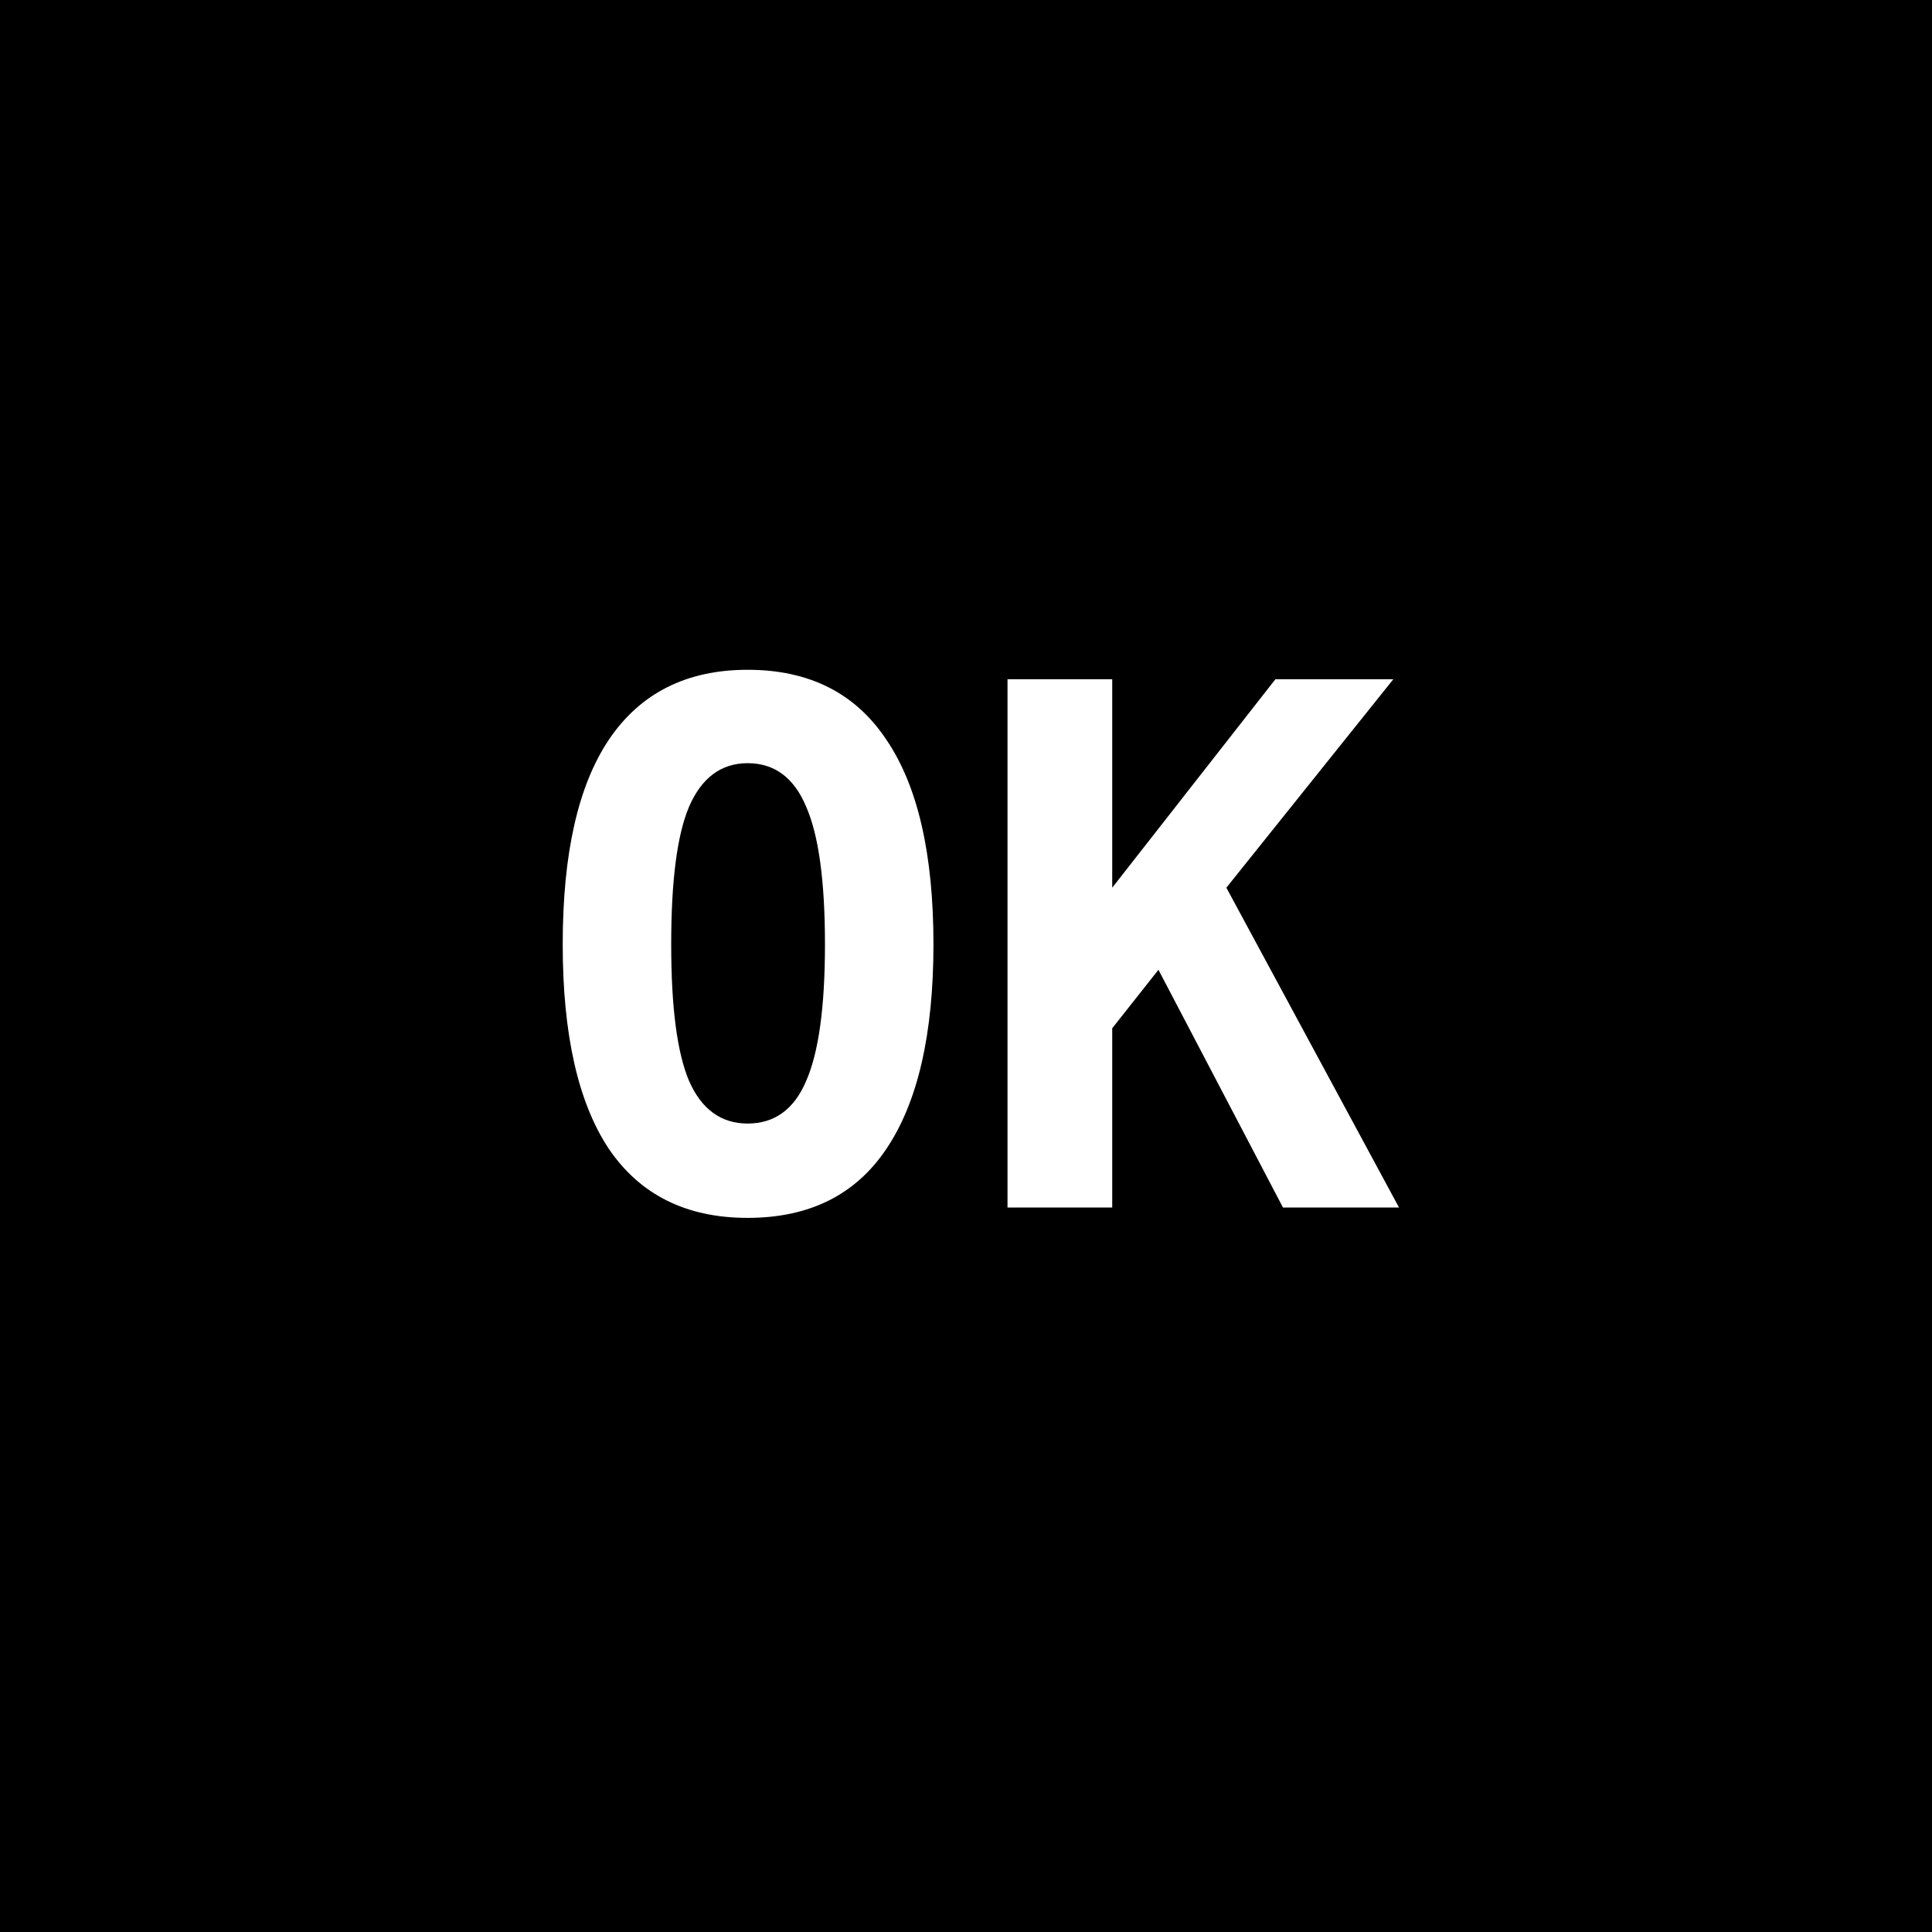
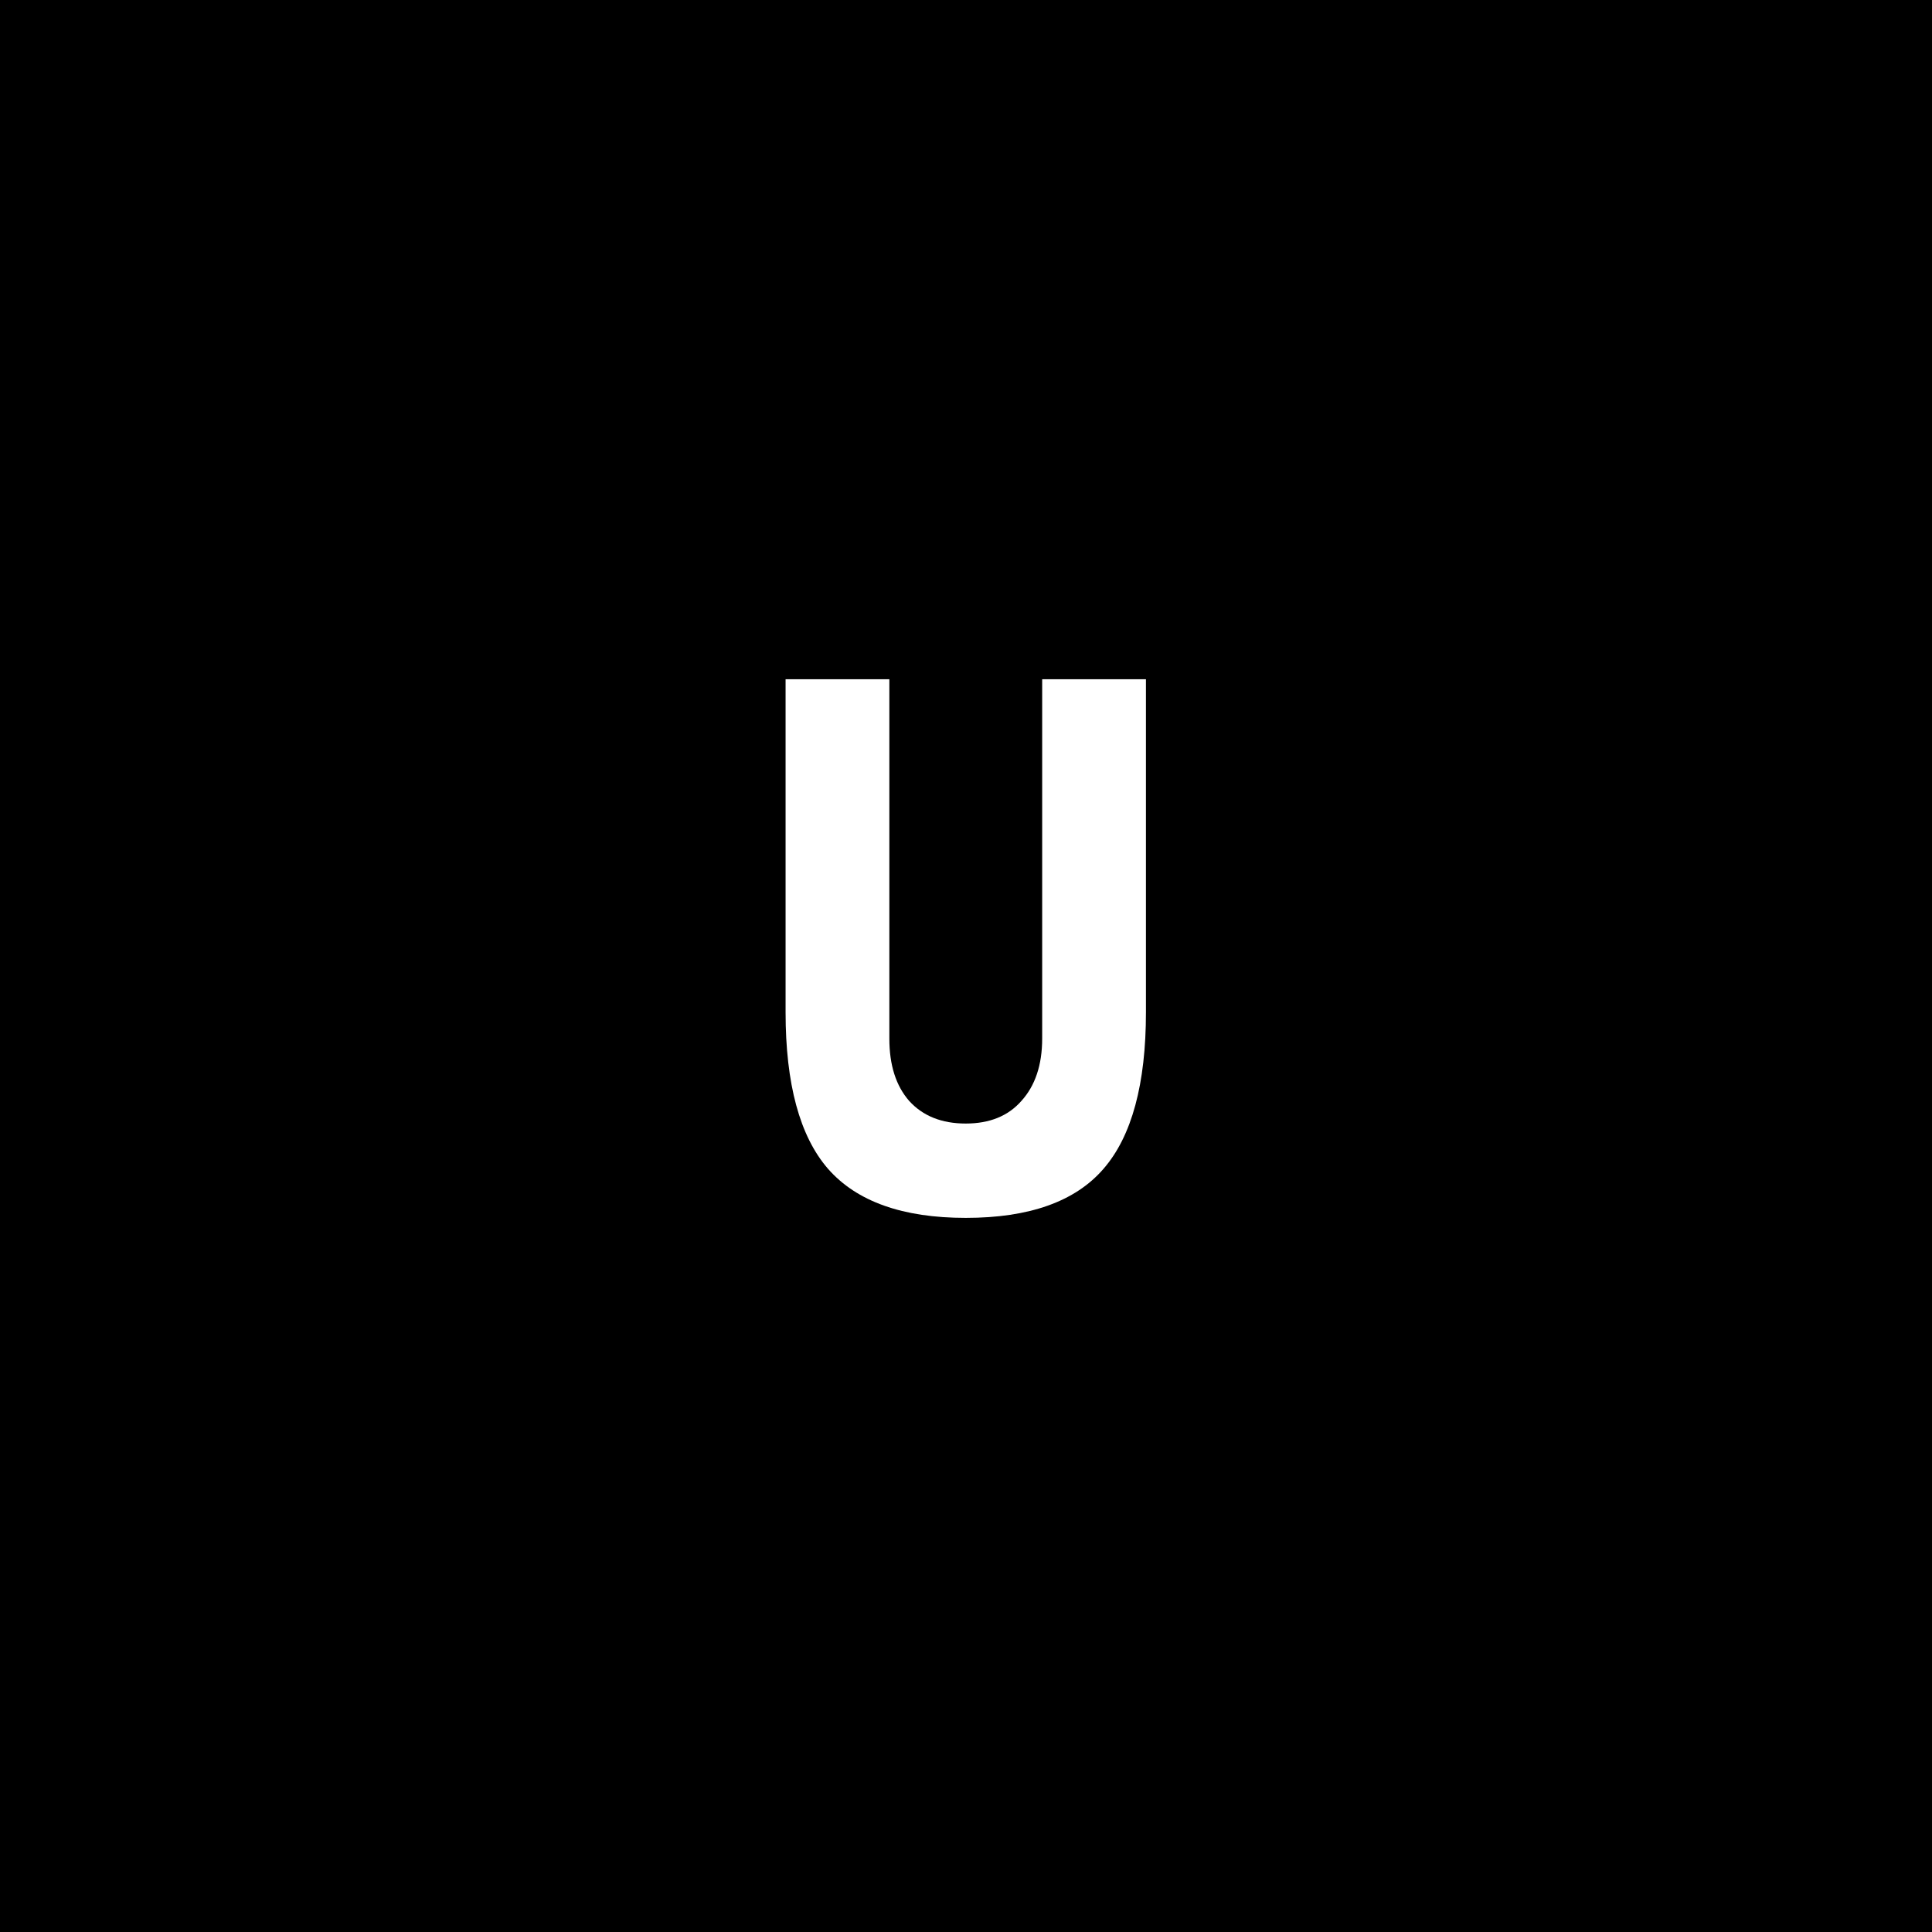
<svg xmlns="http://www.w3.org/2000/svg" width="32" height="32" viewBox="0 0 32 32" fill="none">
  <rect width="32" height="32" fill="#000000" />
-   <text x="16" y="20" text-anchor="middle" font-family="monospace" font-size="12" font-weight="bold" fill="#FFFFFF">OK</text>
+   <text x="16" y="20" text-anchor="middle" font-family="monospace" font-size="12" font-weight="bold" fill="#FFFFFF">U</text>
</svg>
